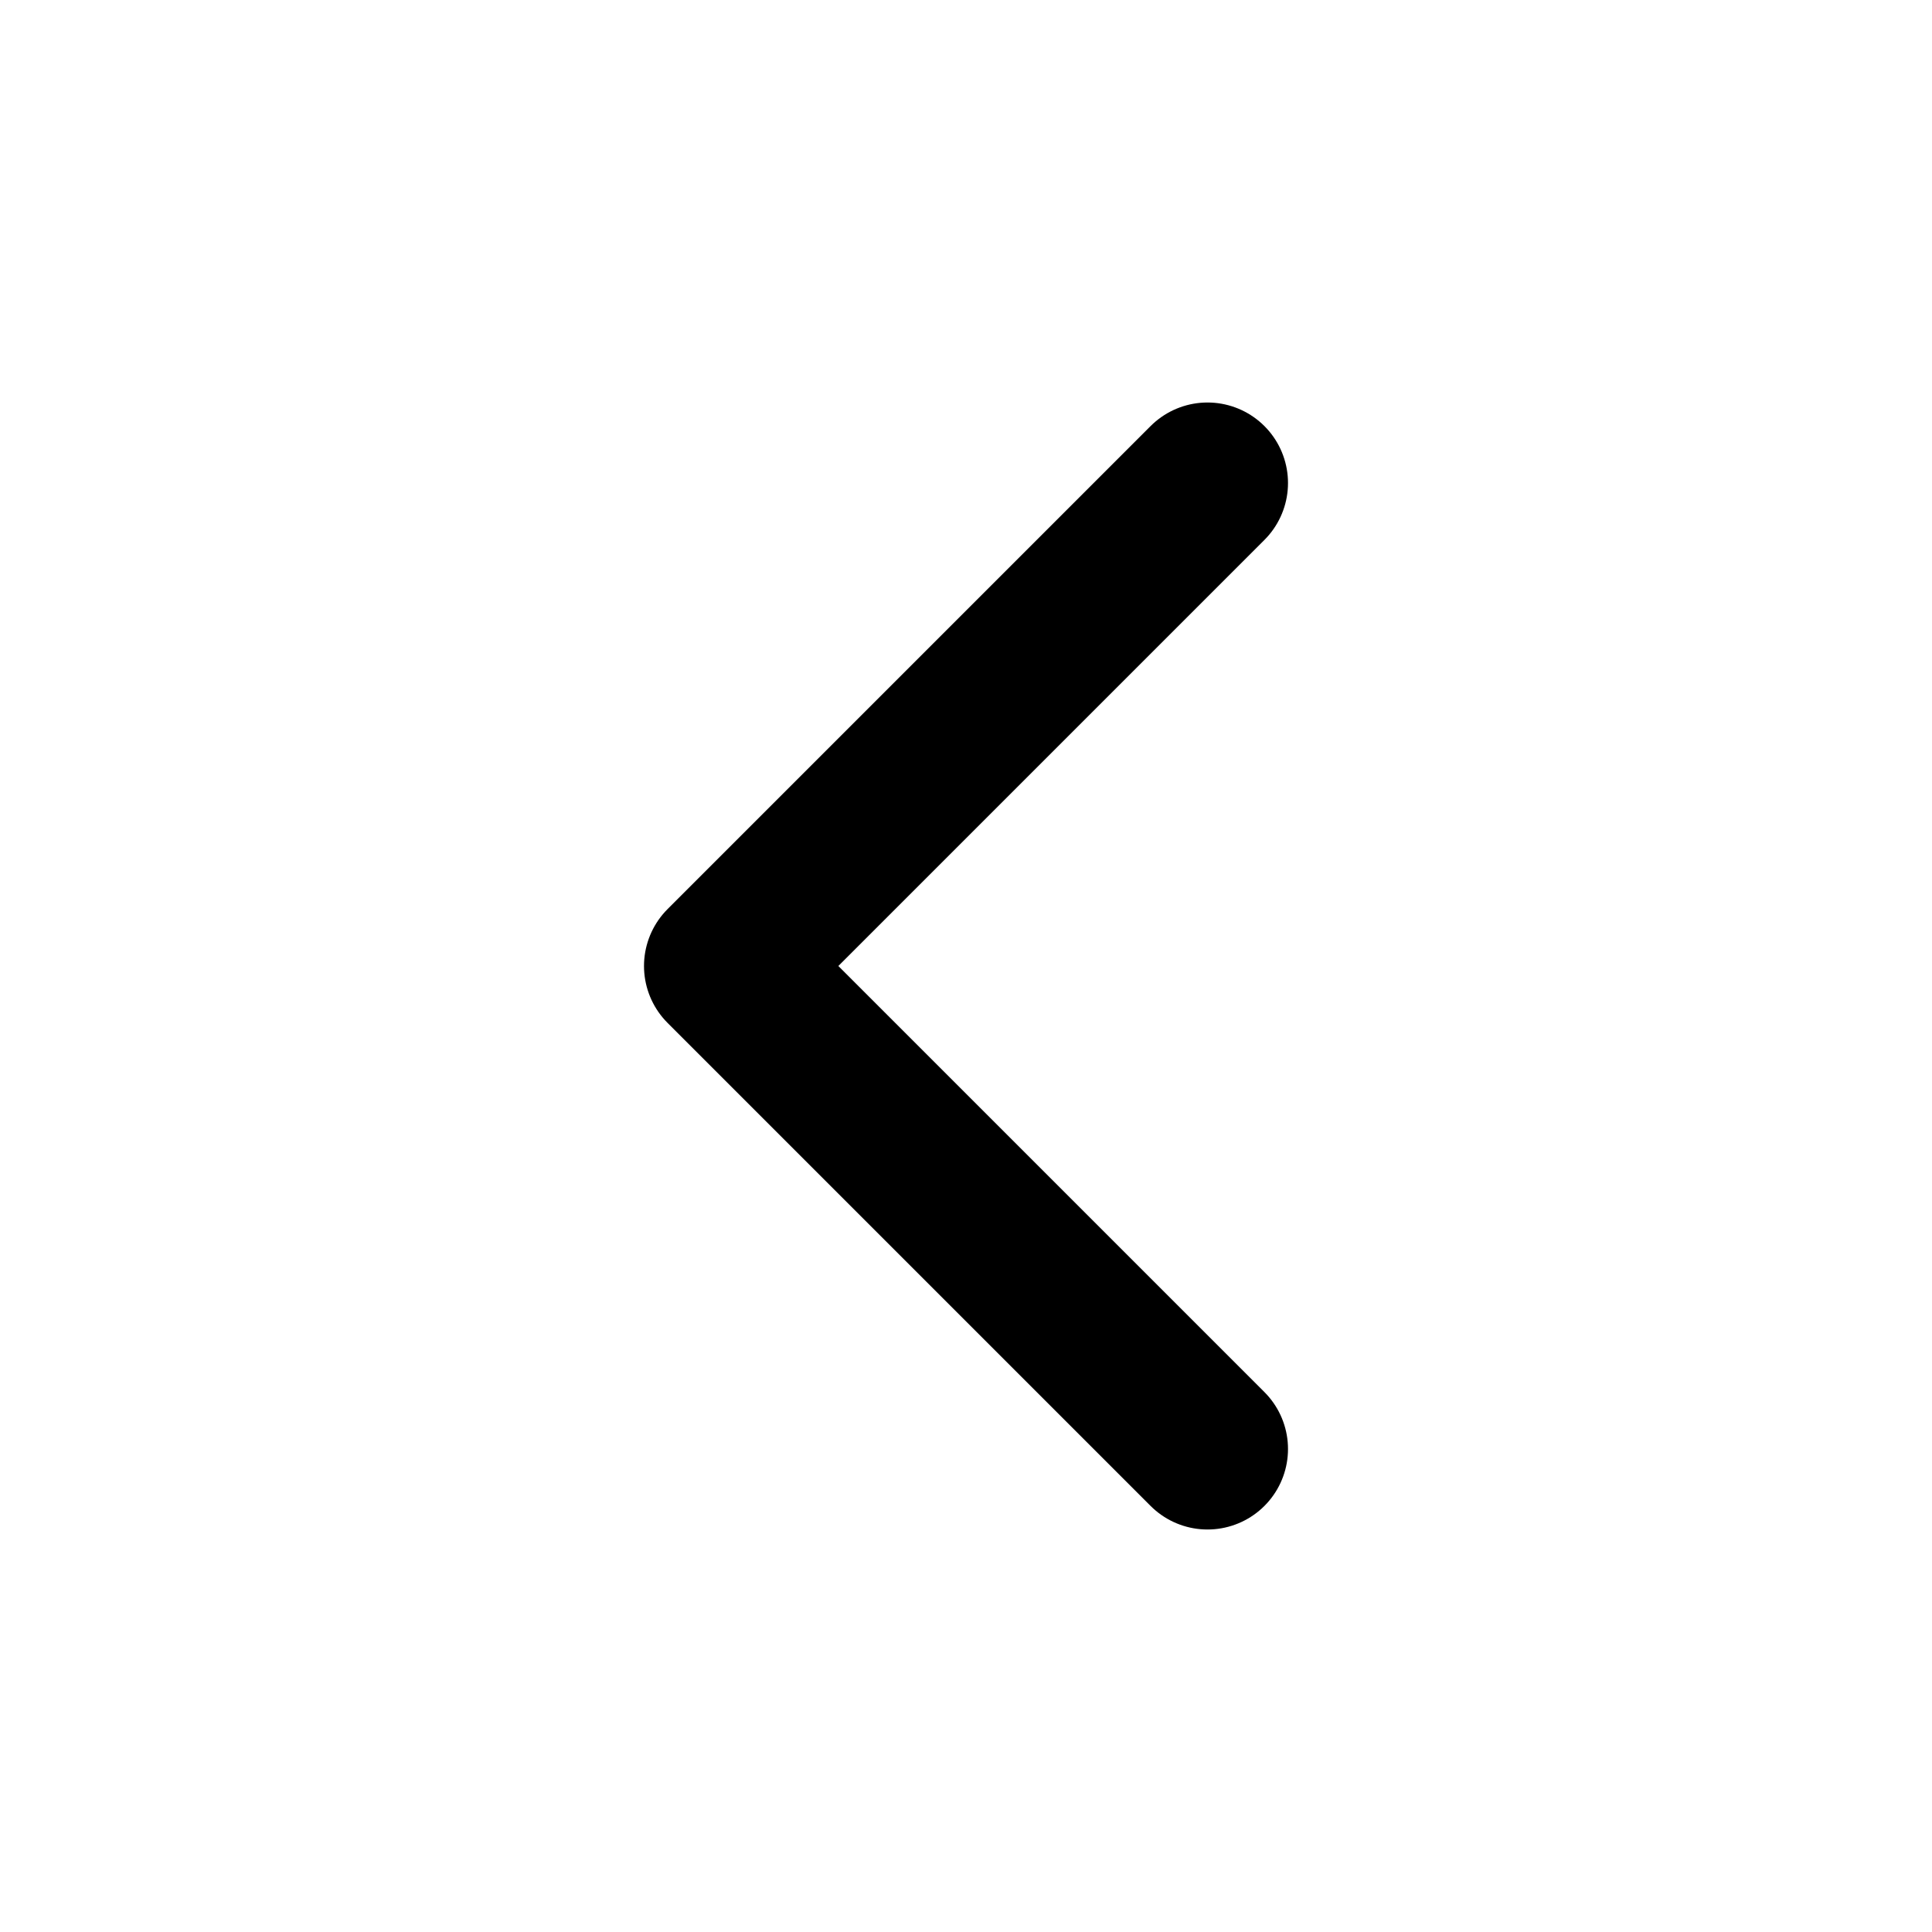
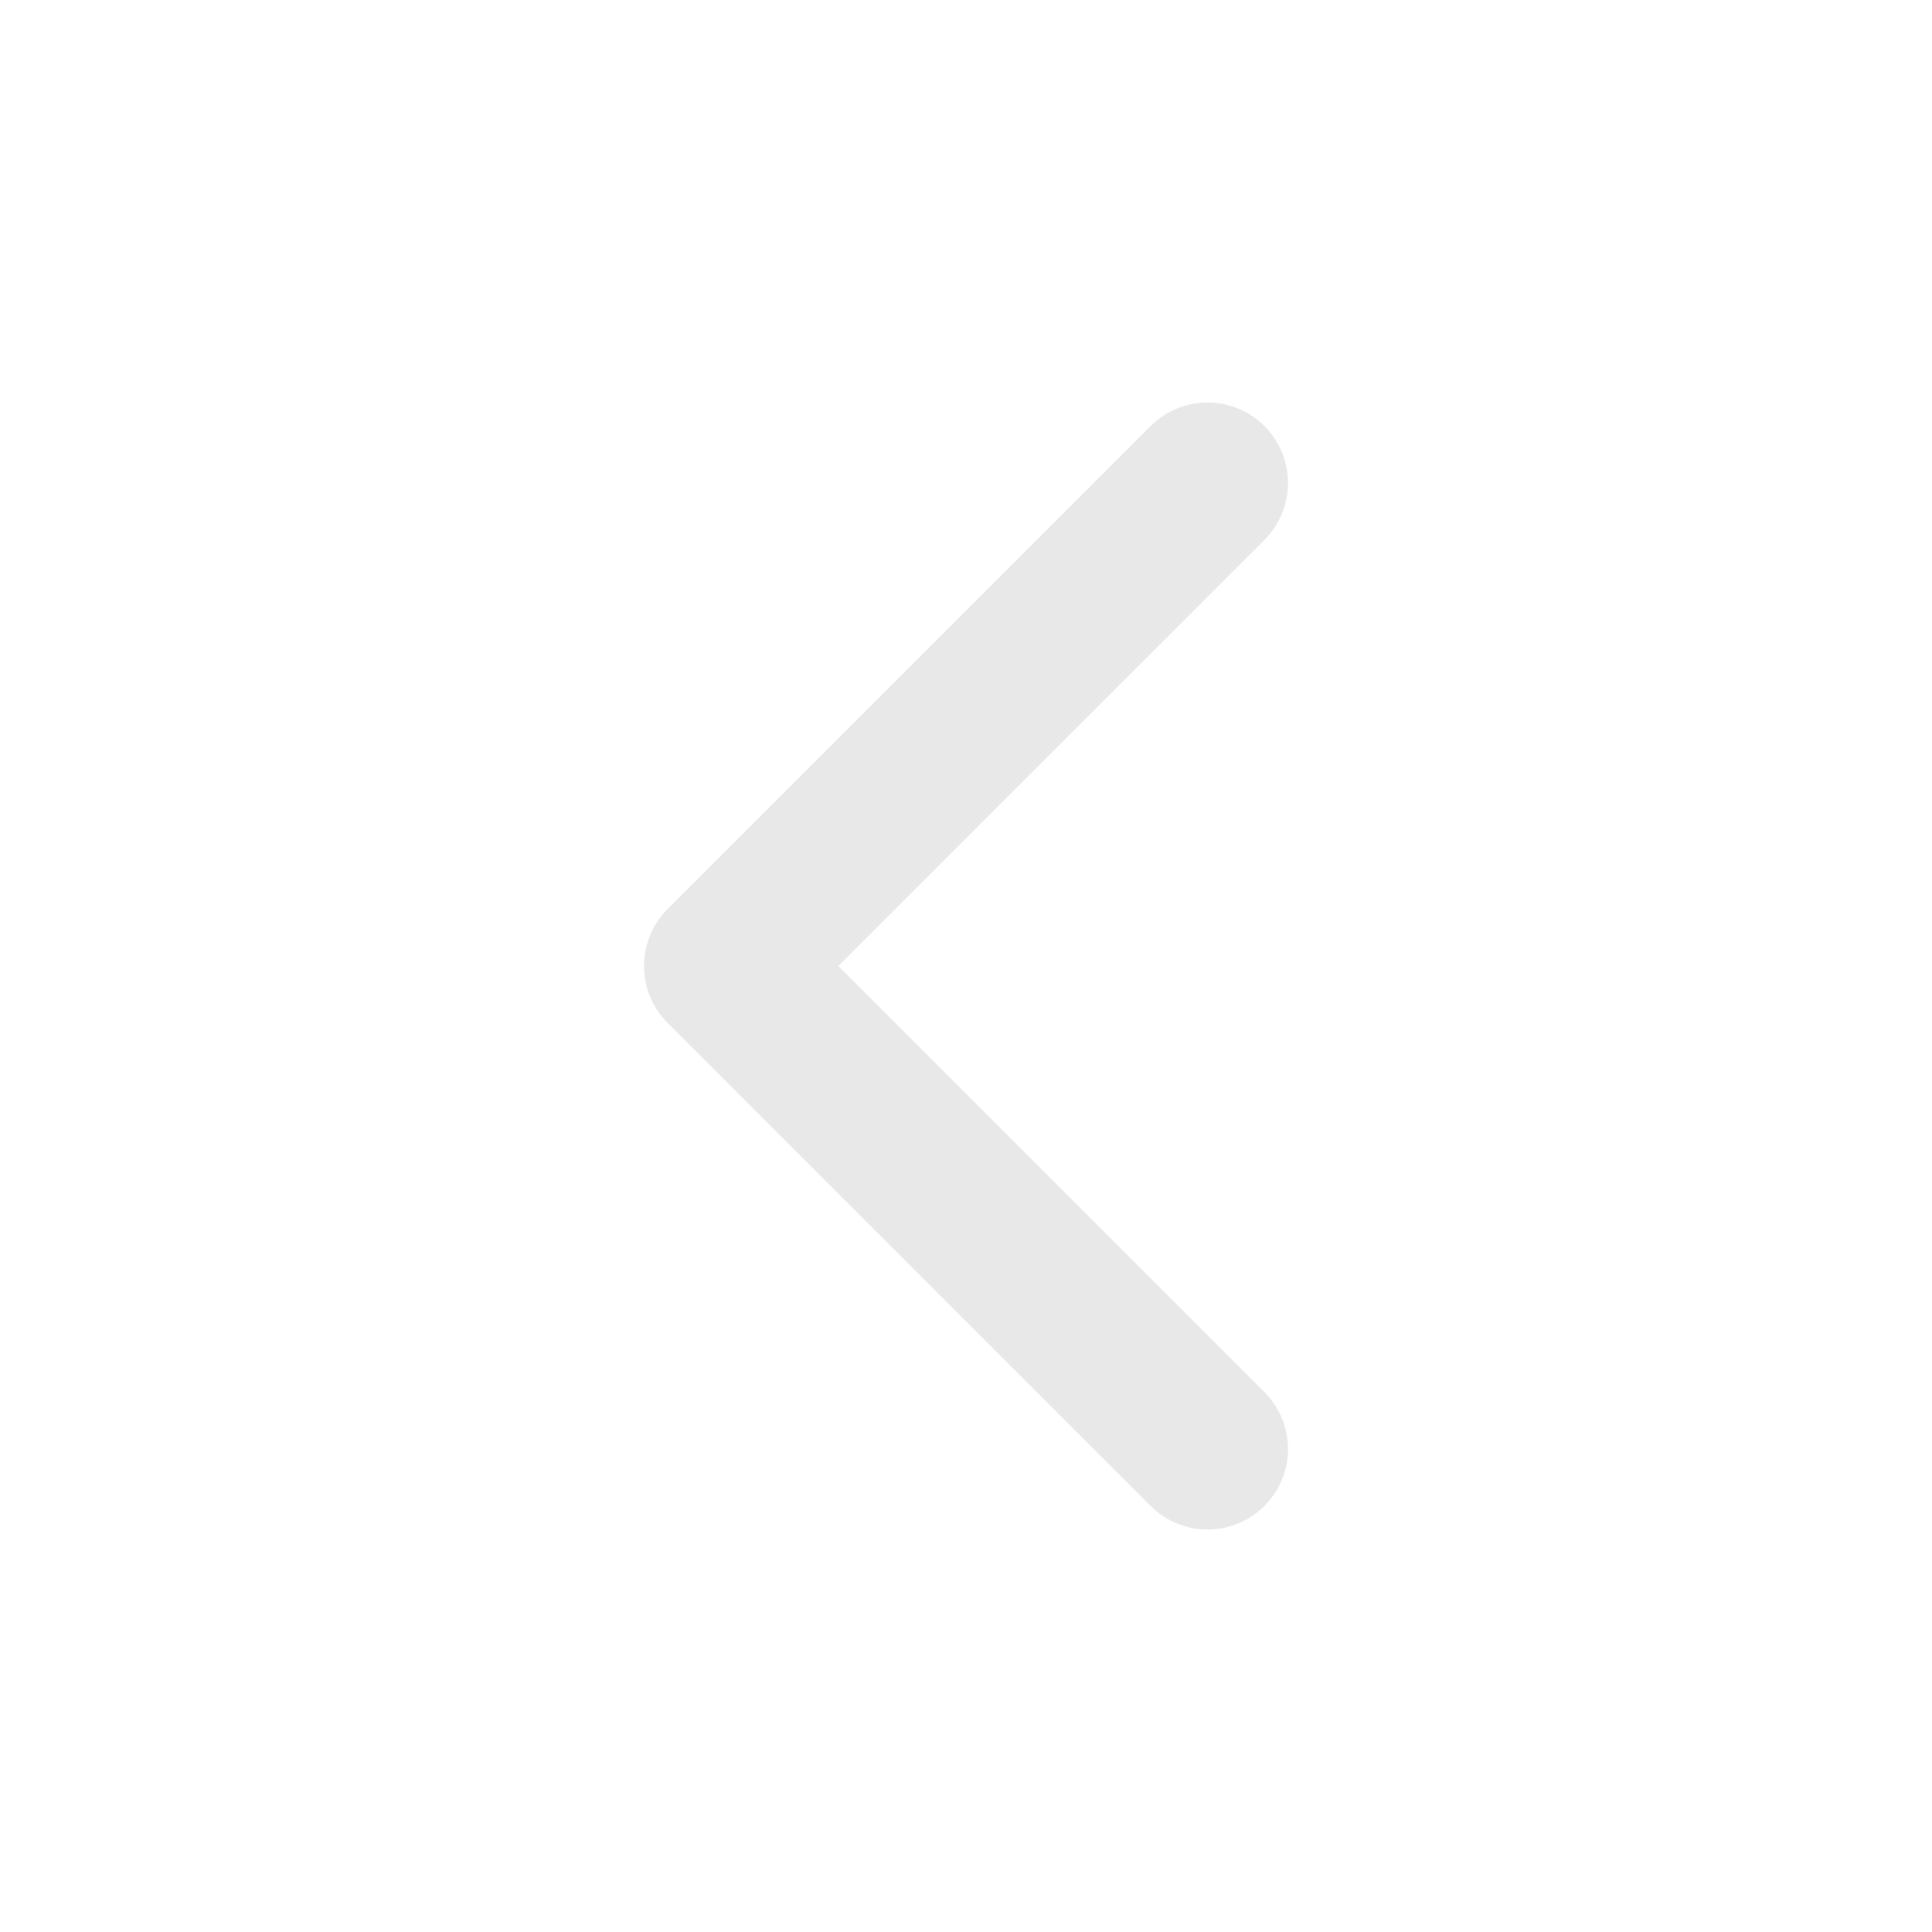
- <svg xmlns="http://www.w3.org/2000/svg" width="24" height="24" viewBox="0 0 24 24" fill="none" stroke="currentColor" stroke-width="2" stroke-linecap="round" stroke-linejoin="round" class="lucide lucide-chevron-left-icon lucide-chevron-left">
+ <svg xmlns="http://www.w3.org/2000/svg" width="24" height="24" viewBox="0 0 24 24" fill="none" stroke="#e8e8e8" stroke-width="2" stroke-linecap="round" stroke-linejoin="round" class="lucide lucide-chevron-left-icon lucide-chevron-left">
  <path d="m15 18-6-6 6-6" />
</svg>
